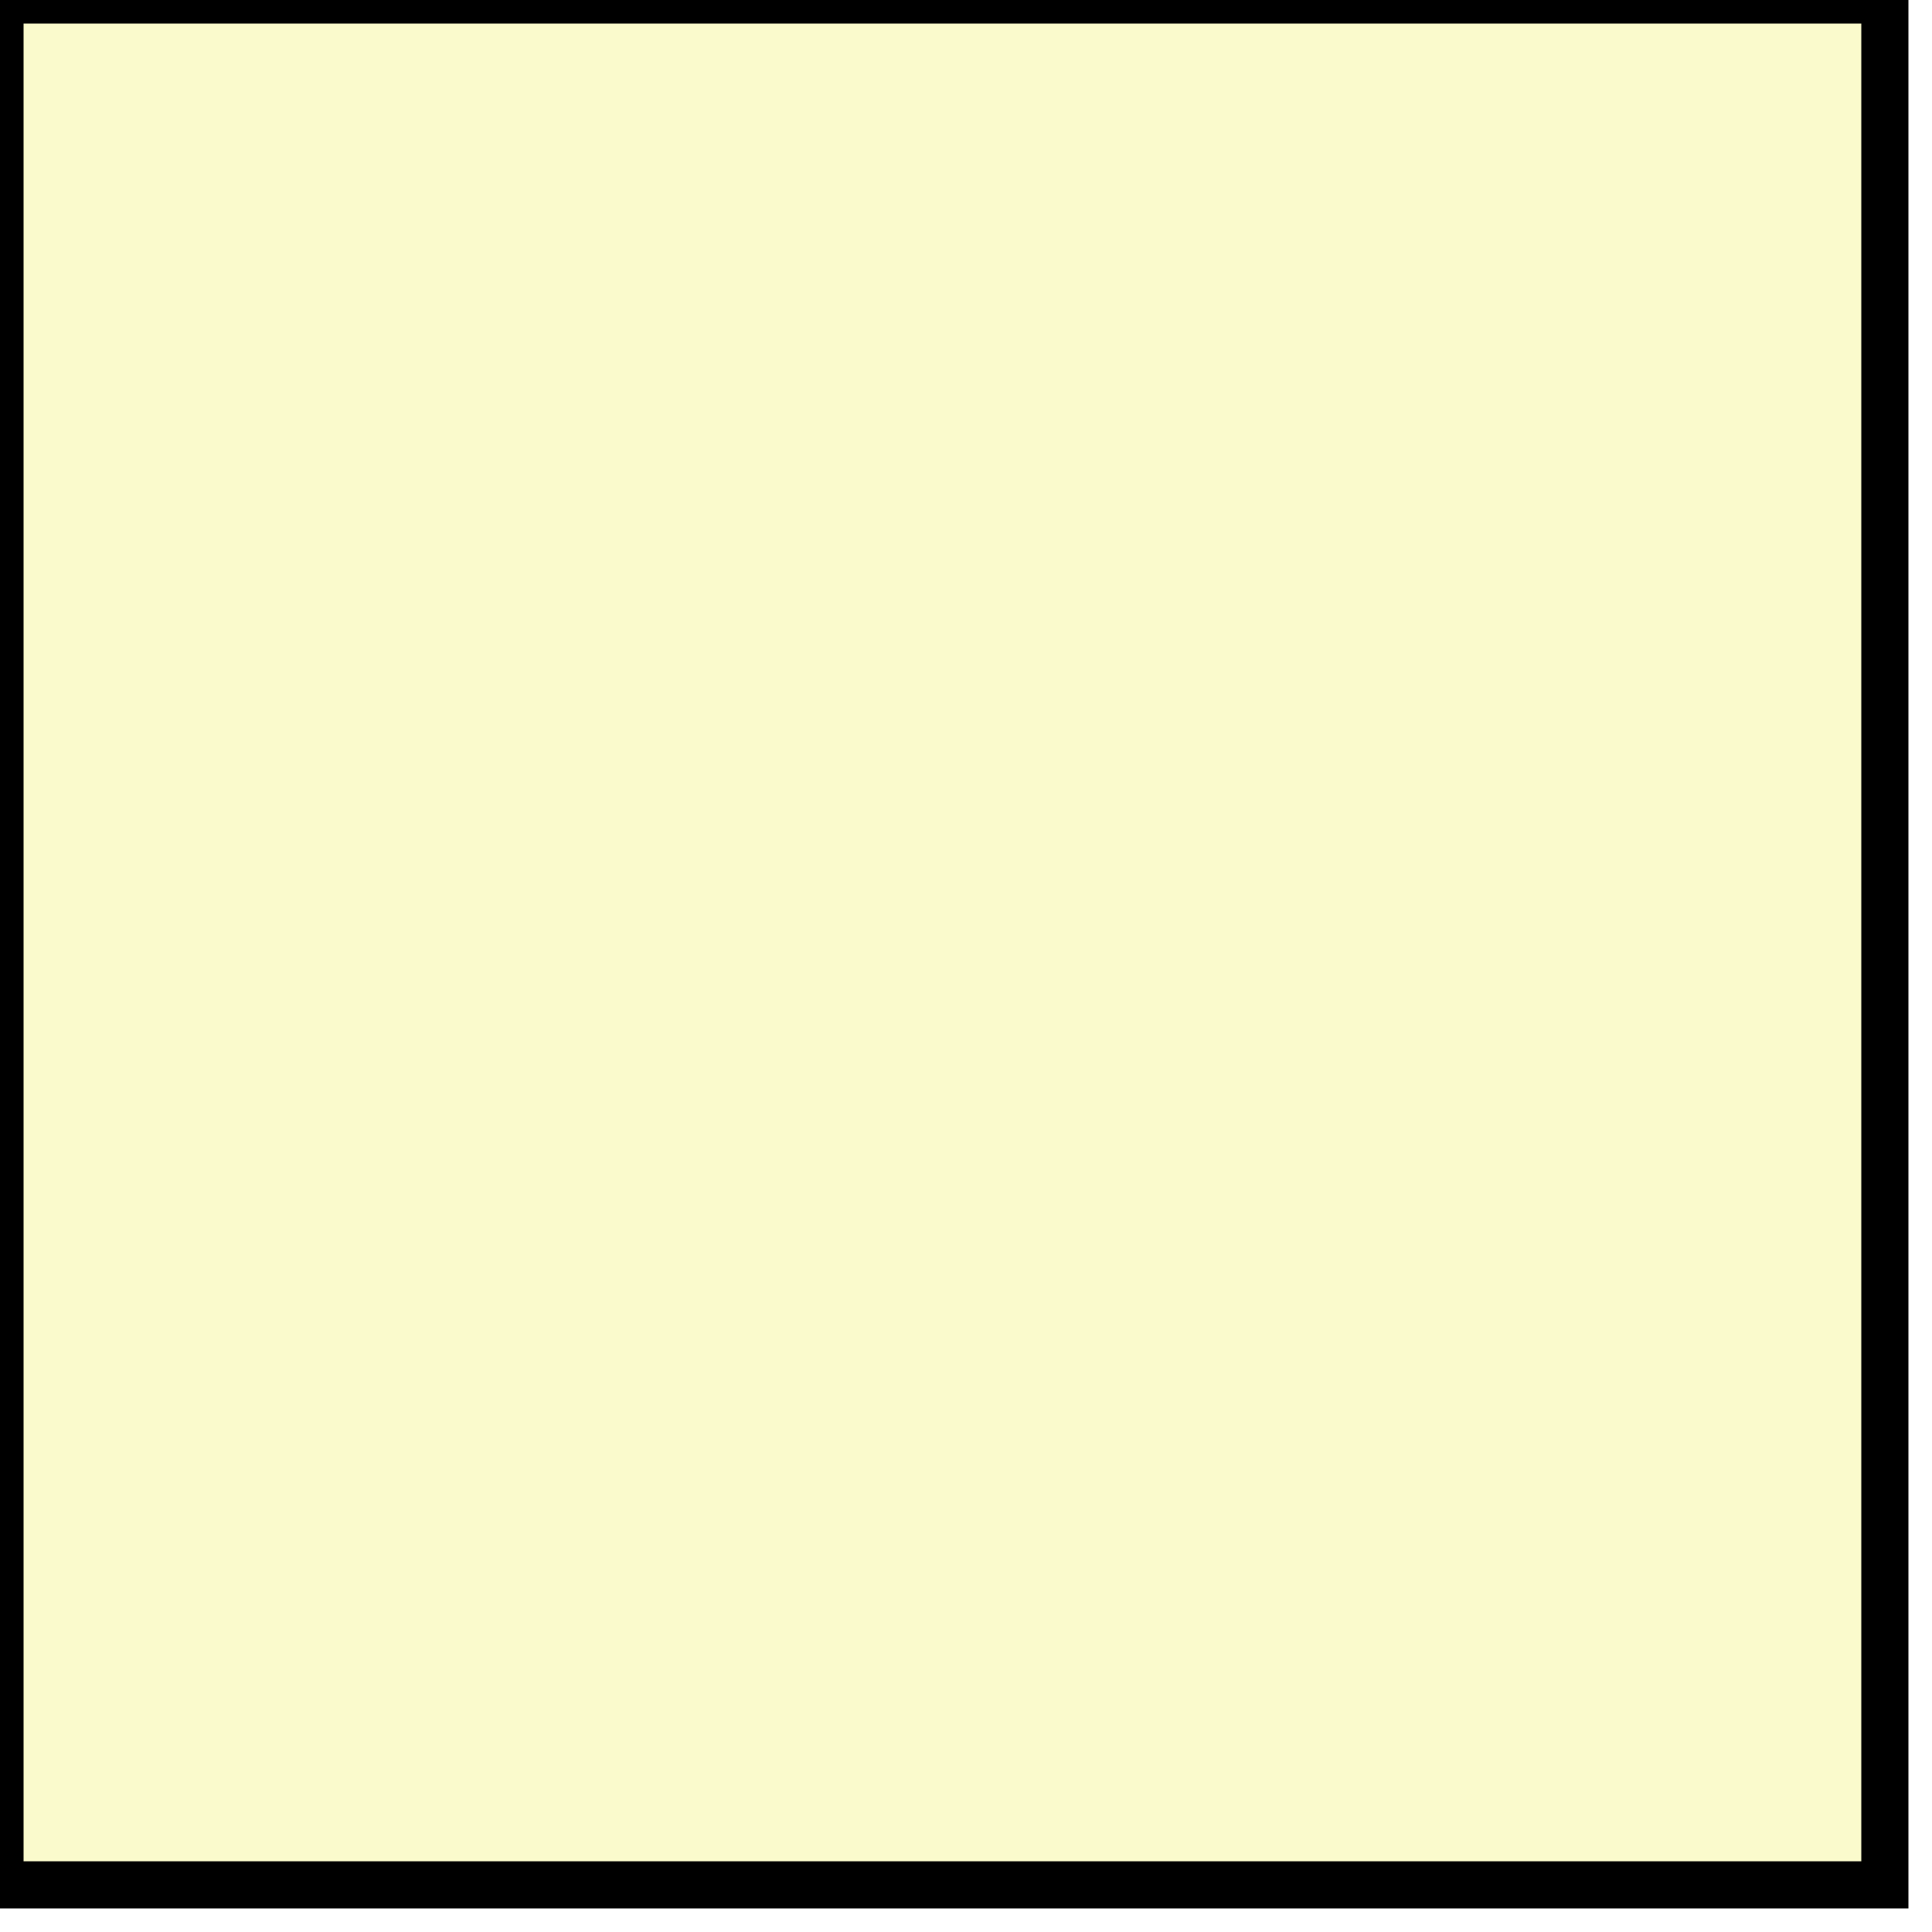
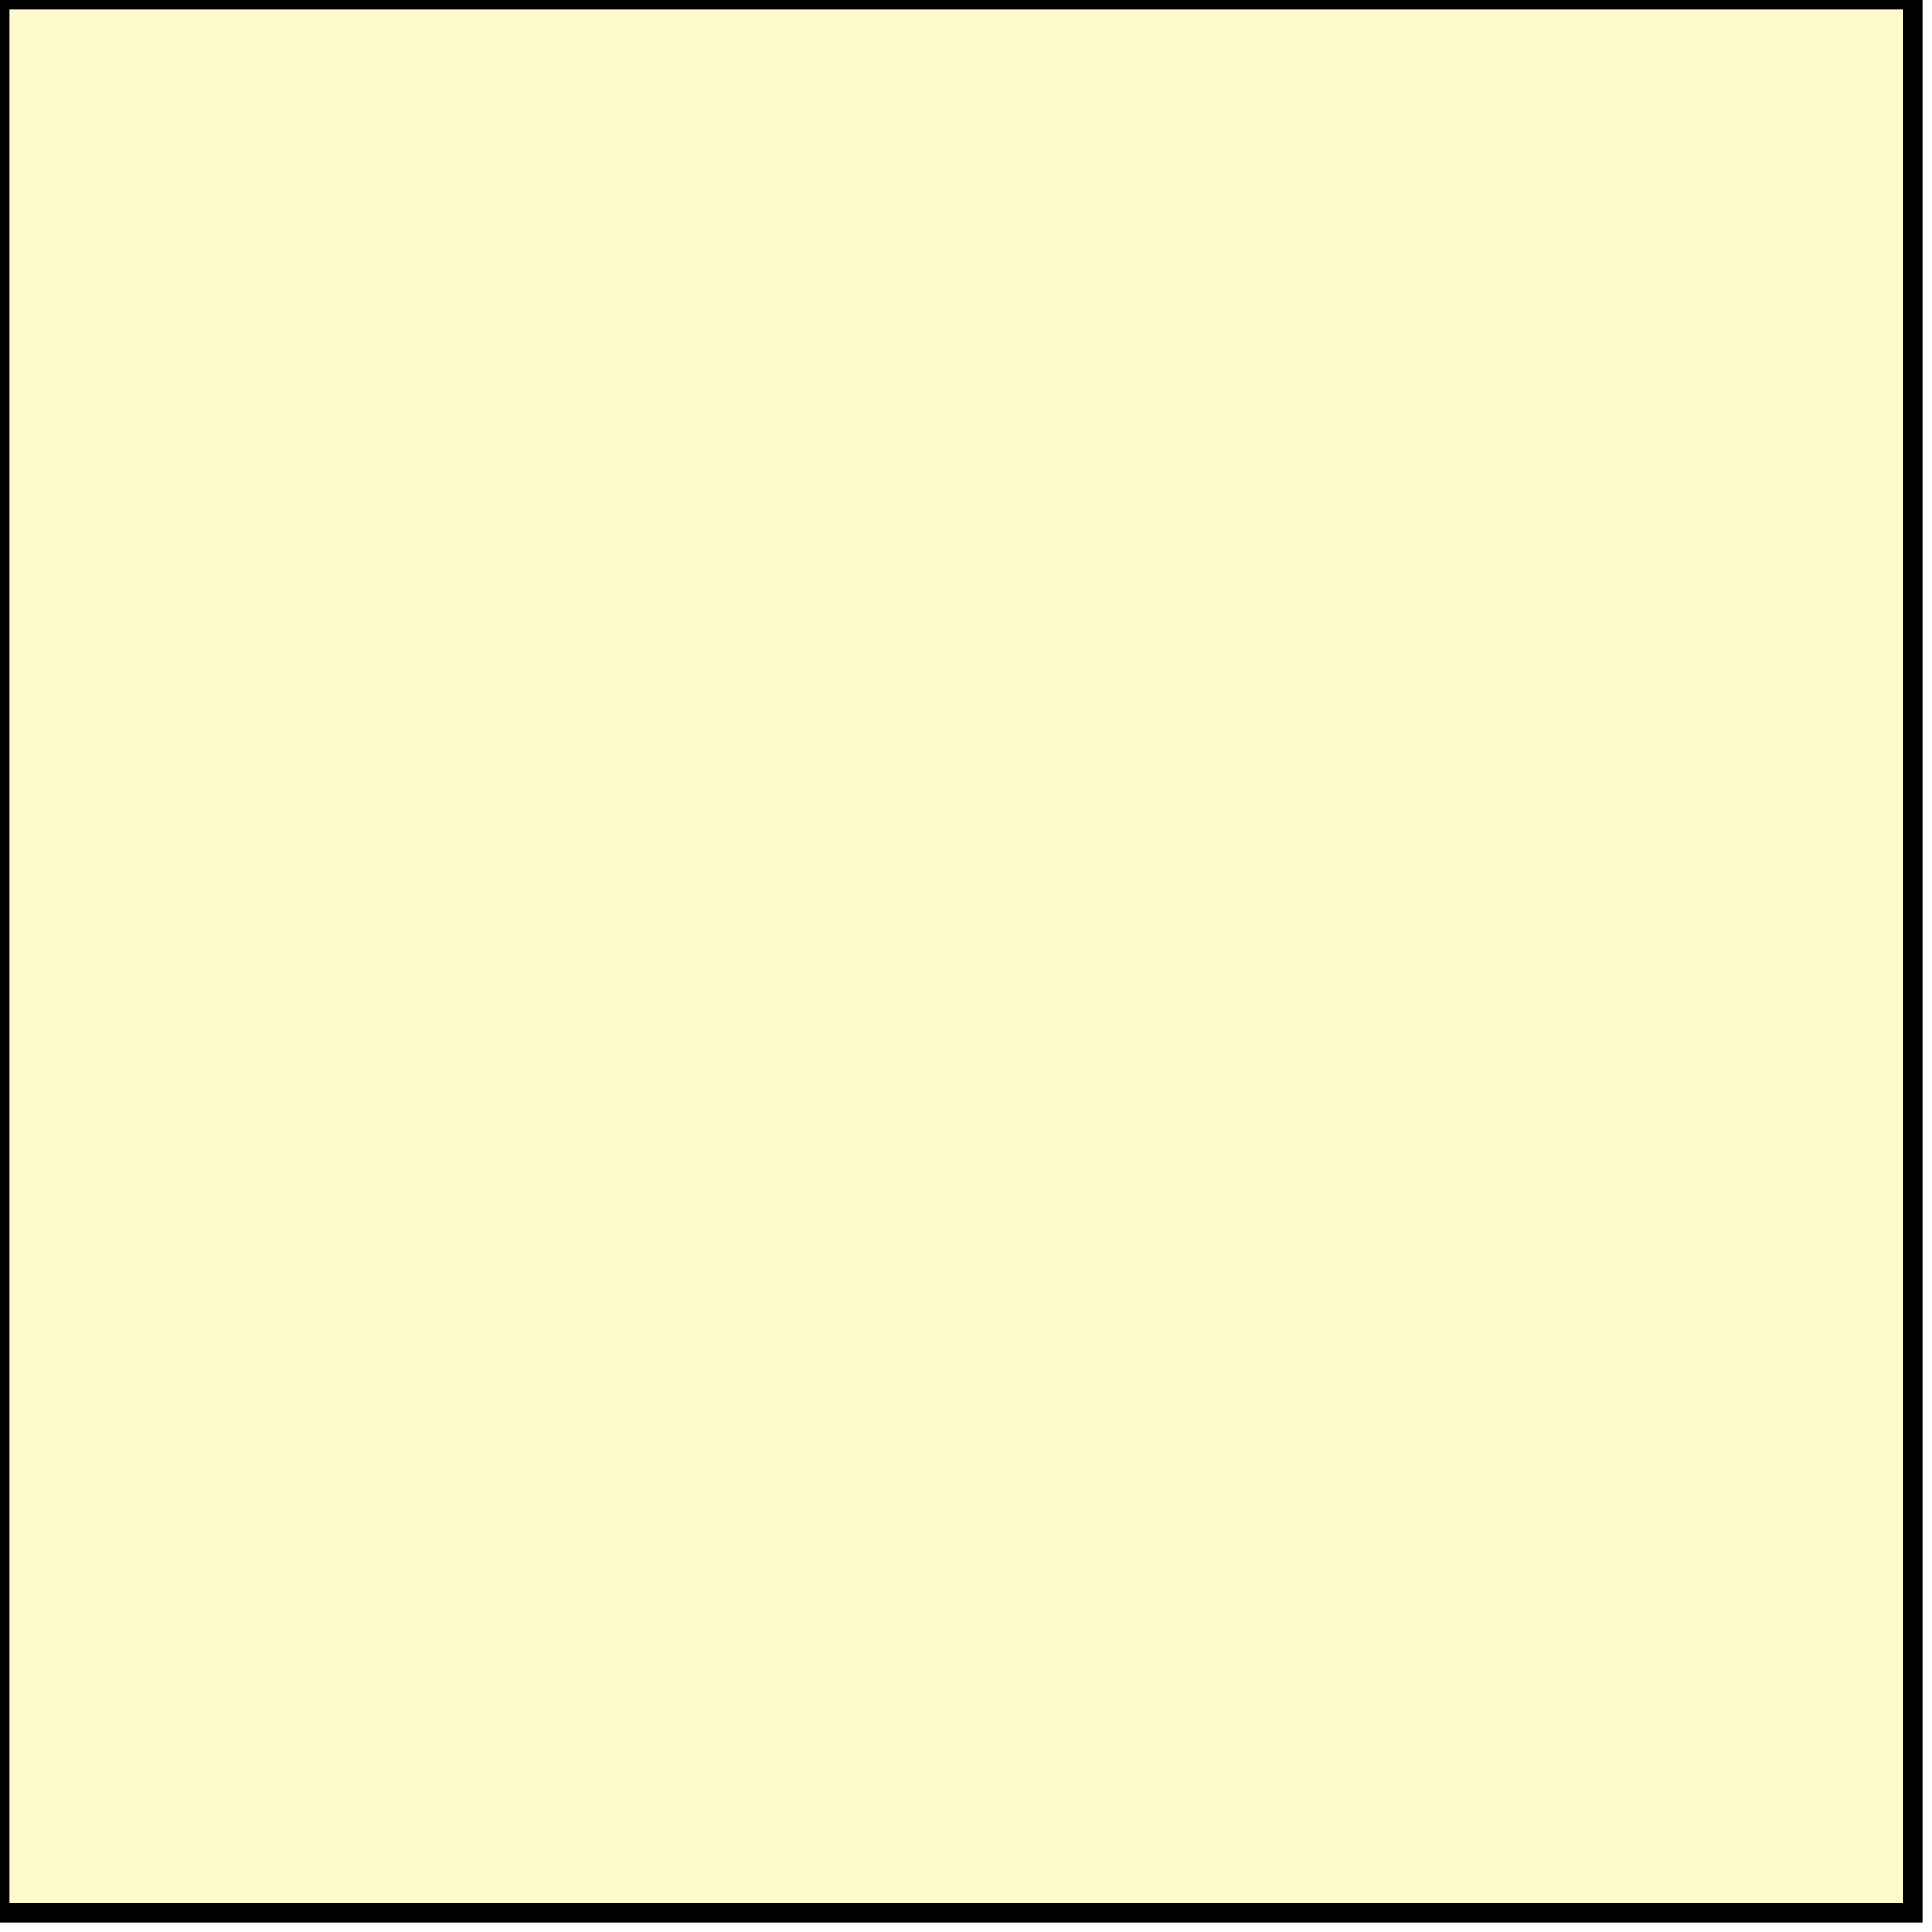
<svg xmlns="http://www.w3.org/2000/svg" xmlns:ns1="http://www.b3mn.org/oryx" version="1.0">
  <defs />
  <ns1:magnets>
-     <ns1:magnet ns1:cx="20" ns1:cy="20" ns1:default="yes" />
+     <ns1:magnet ns1:cx="50" ns1:cy="50" ns1:default="yes" />
  </ns1:magnets>
  <g>
-     <rect id="note" x="0" y="0" width="40" height="40" stroke="#000000" fill="#FAFACC" stroke-width="1" ns1:anchor="top bottom left right" ns1:resize="vertical horizontal" />
-     <text id="text" x="5" y="5" font-size="14" stroke="black" ns1:align="top left" ns1:fittoelem="note" />
+     <rect id="note" x="0" y="0" width="100" height="100" stroke="#000000" fill="#FAFACC" stroke-width="1" ns1:resize="vertical horizontal" />
+     <rect id="textFrame" x="5" y="5" width="90" height="90" stroke="none" fill="none" stroke-width="1" ns1:resize="vertical horizontal" />
+     <text id="text" x="5" y="5" font-size="12" stroke="black" ns1:align="top left" ns1:fittoelem="textFrame" />
  </g>
</svg>
